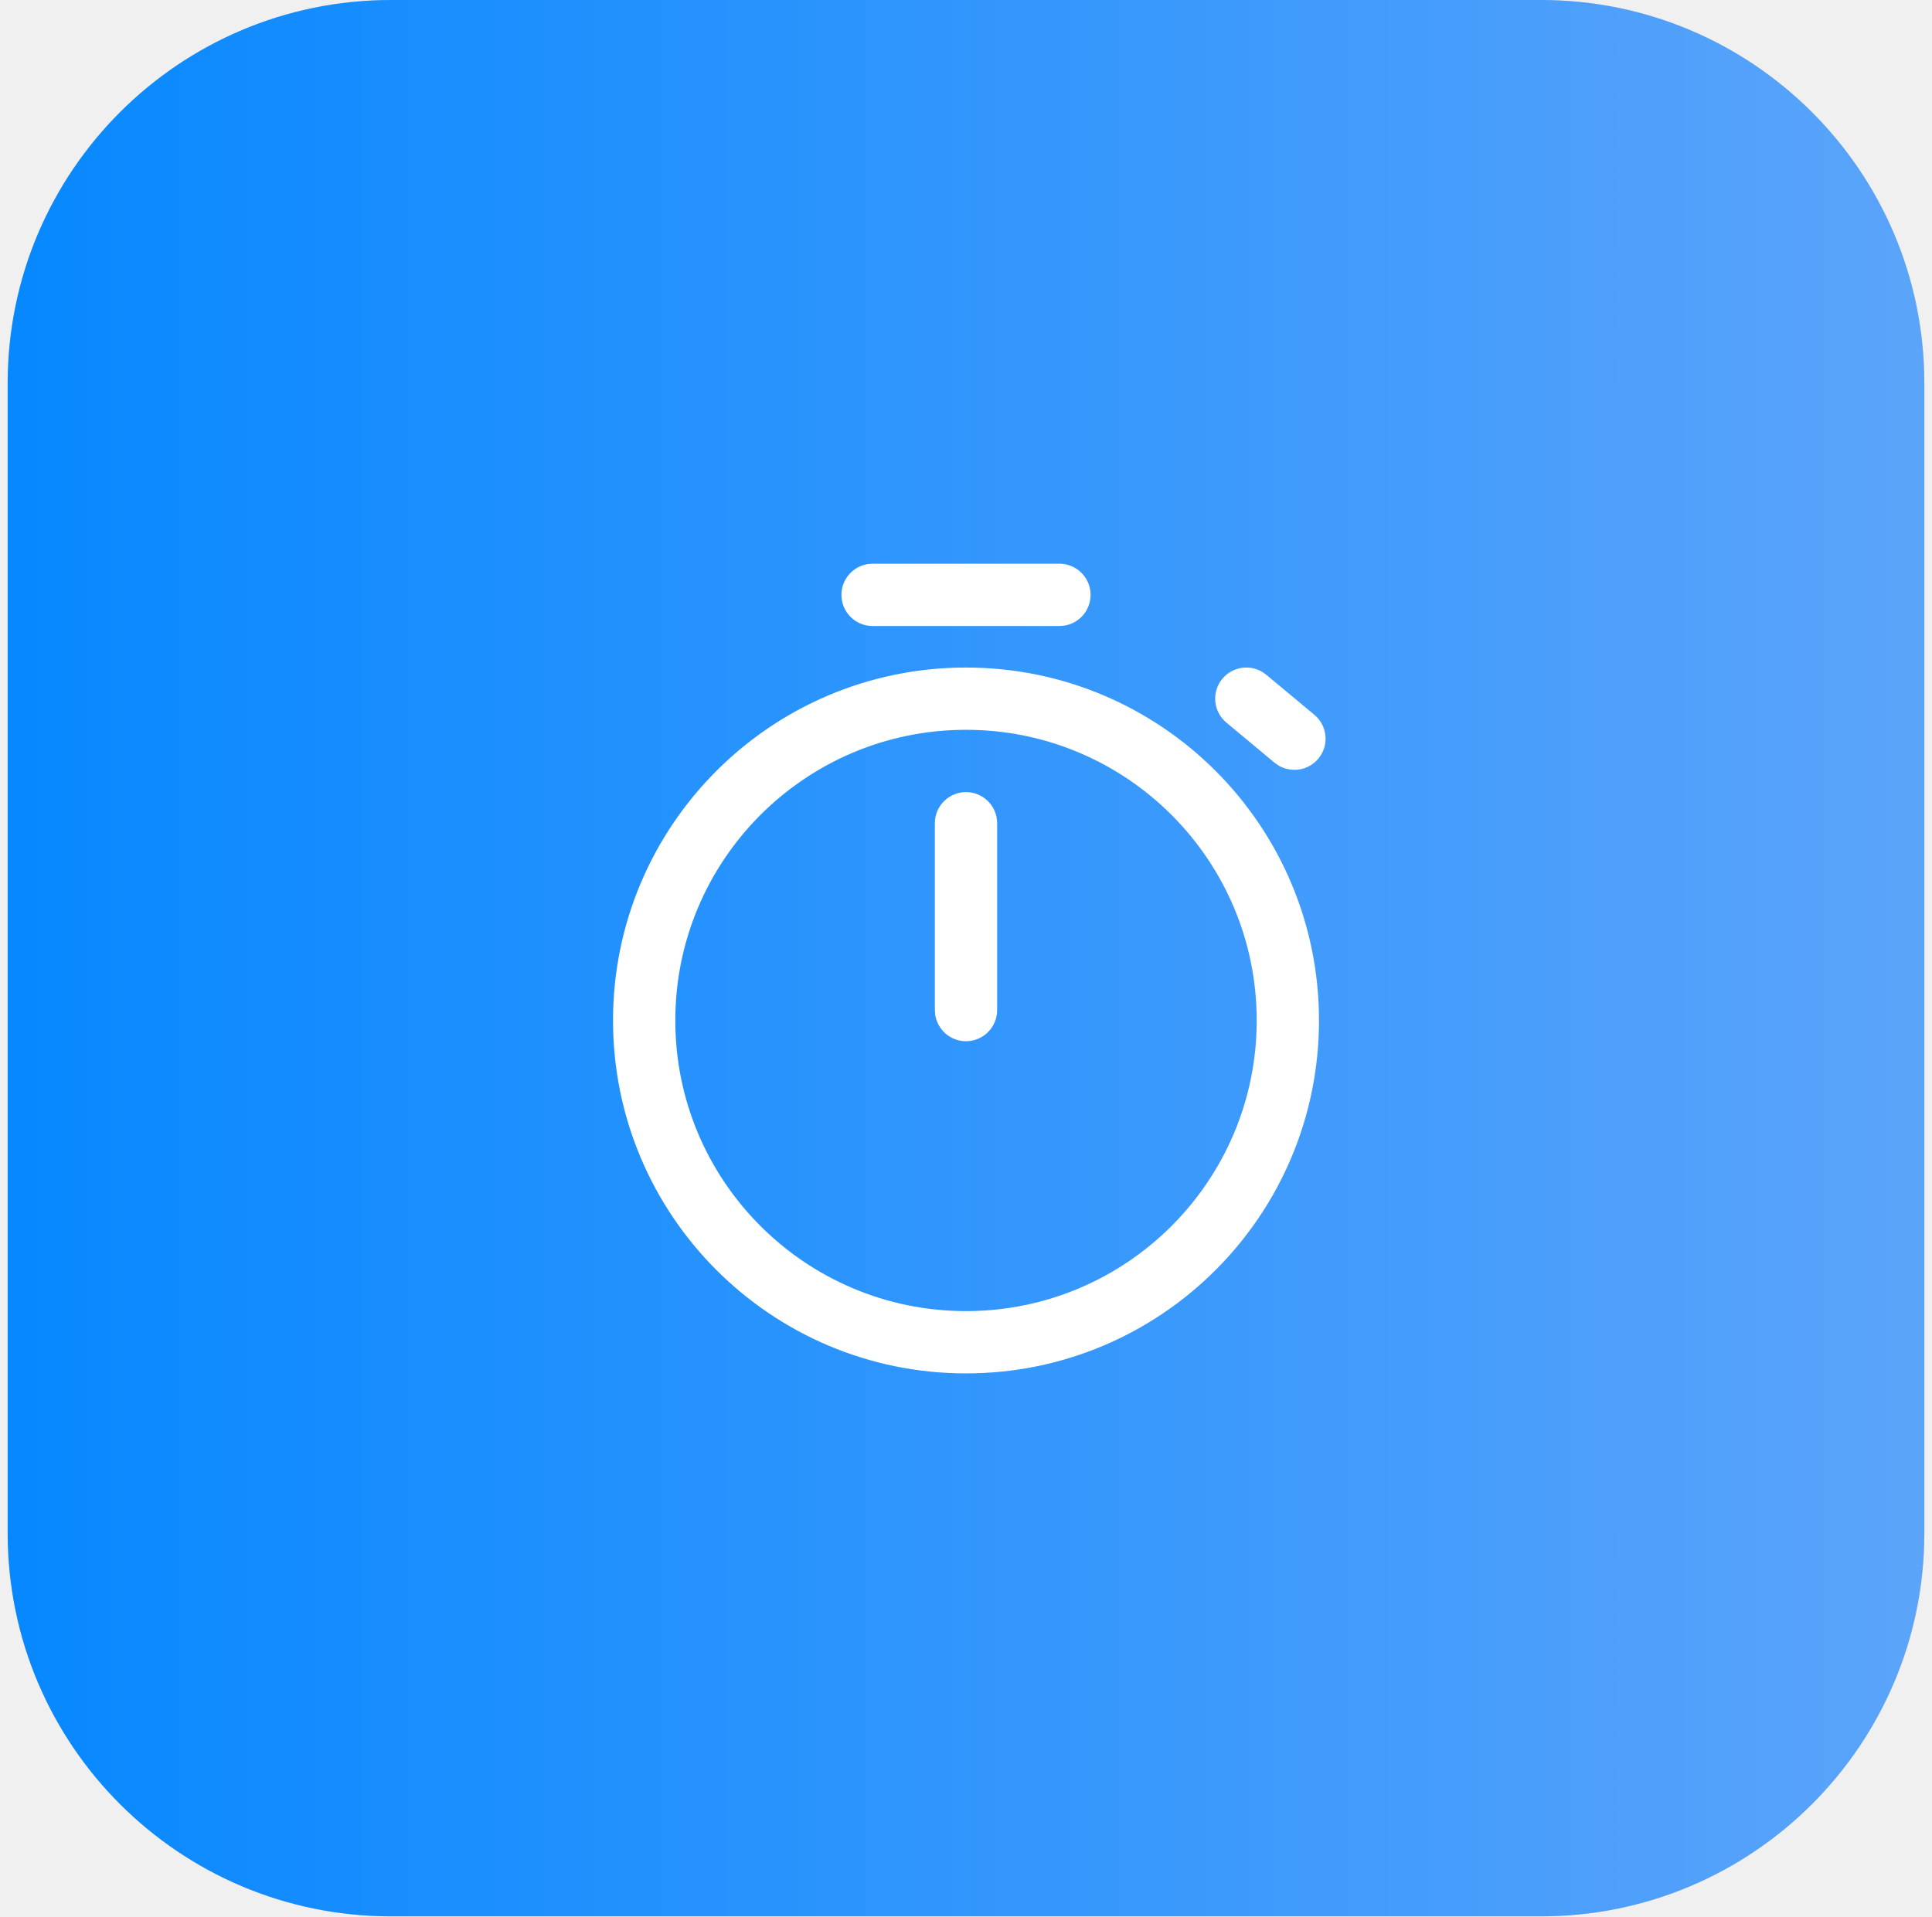
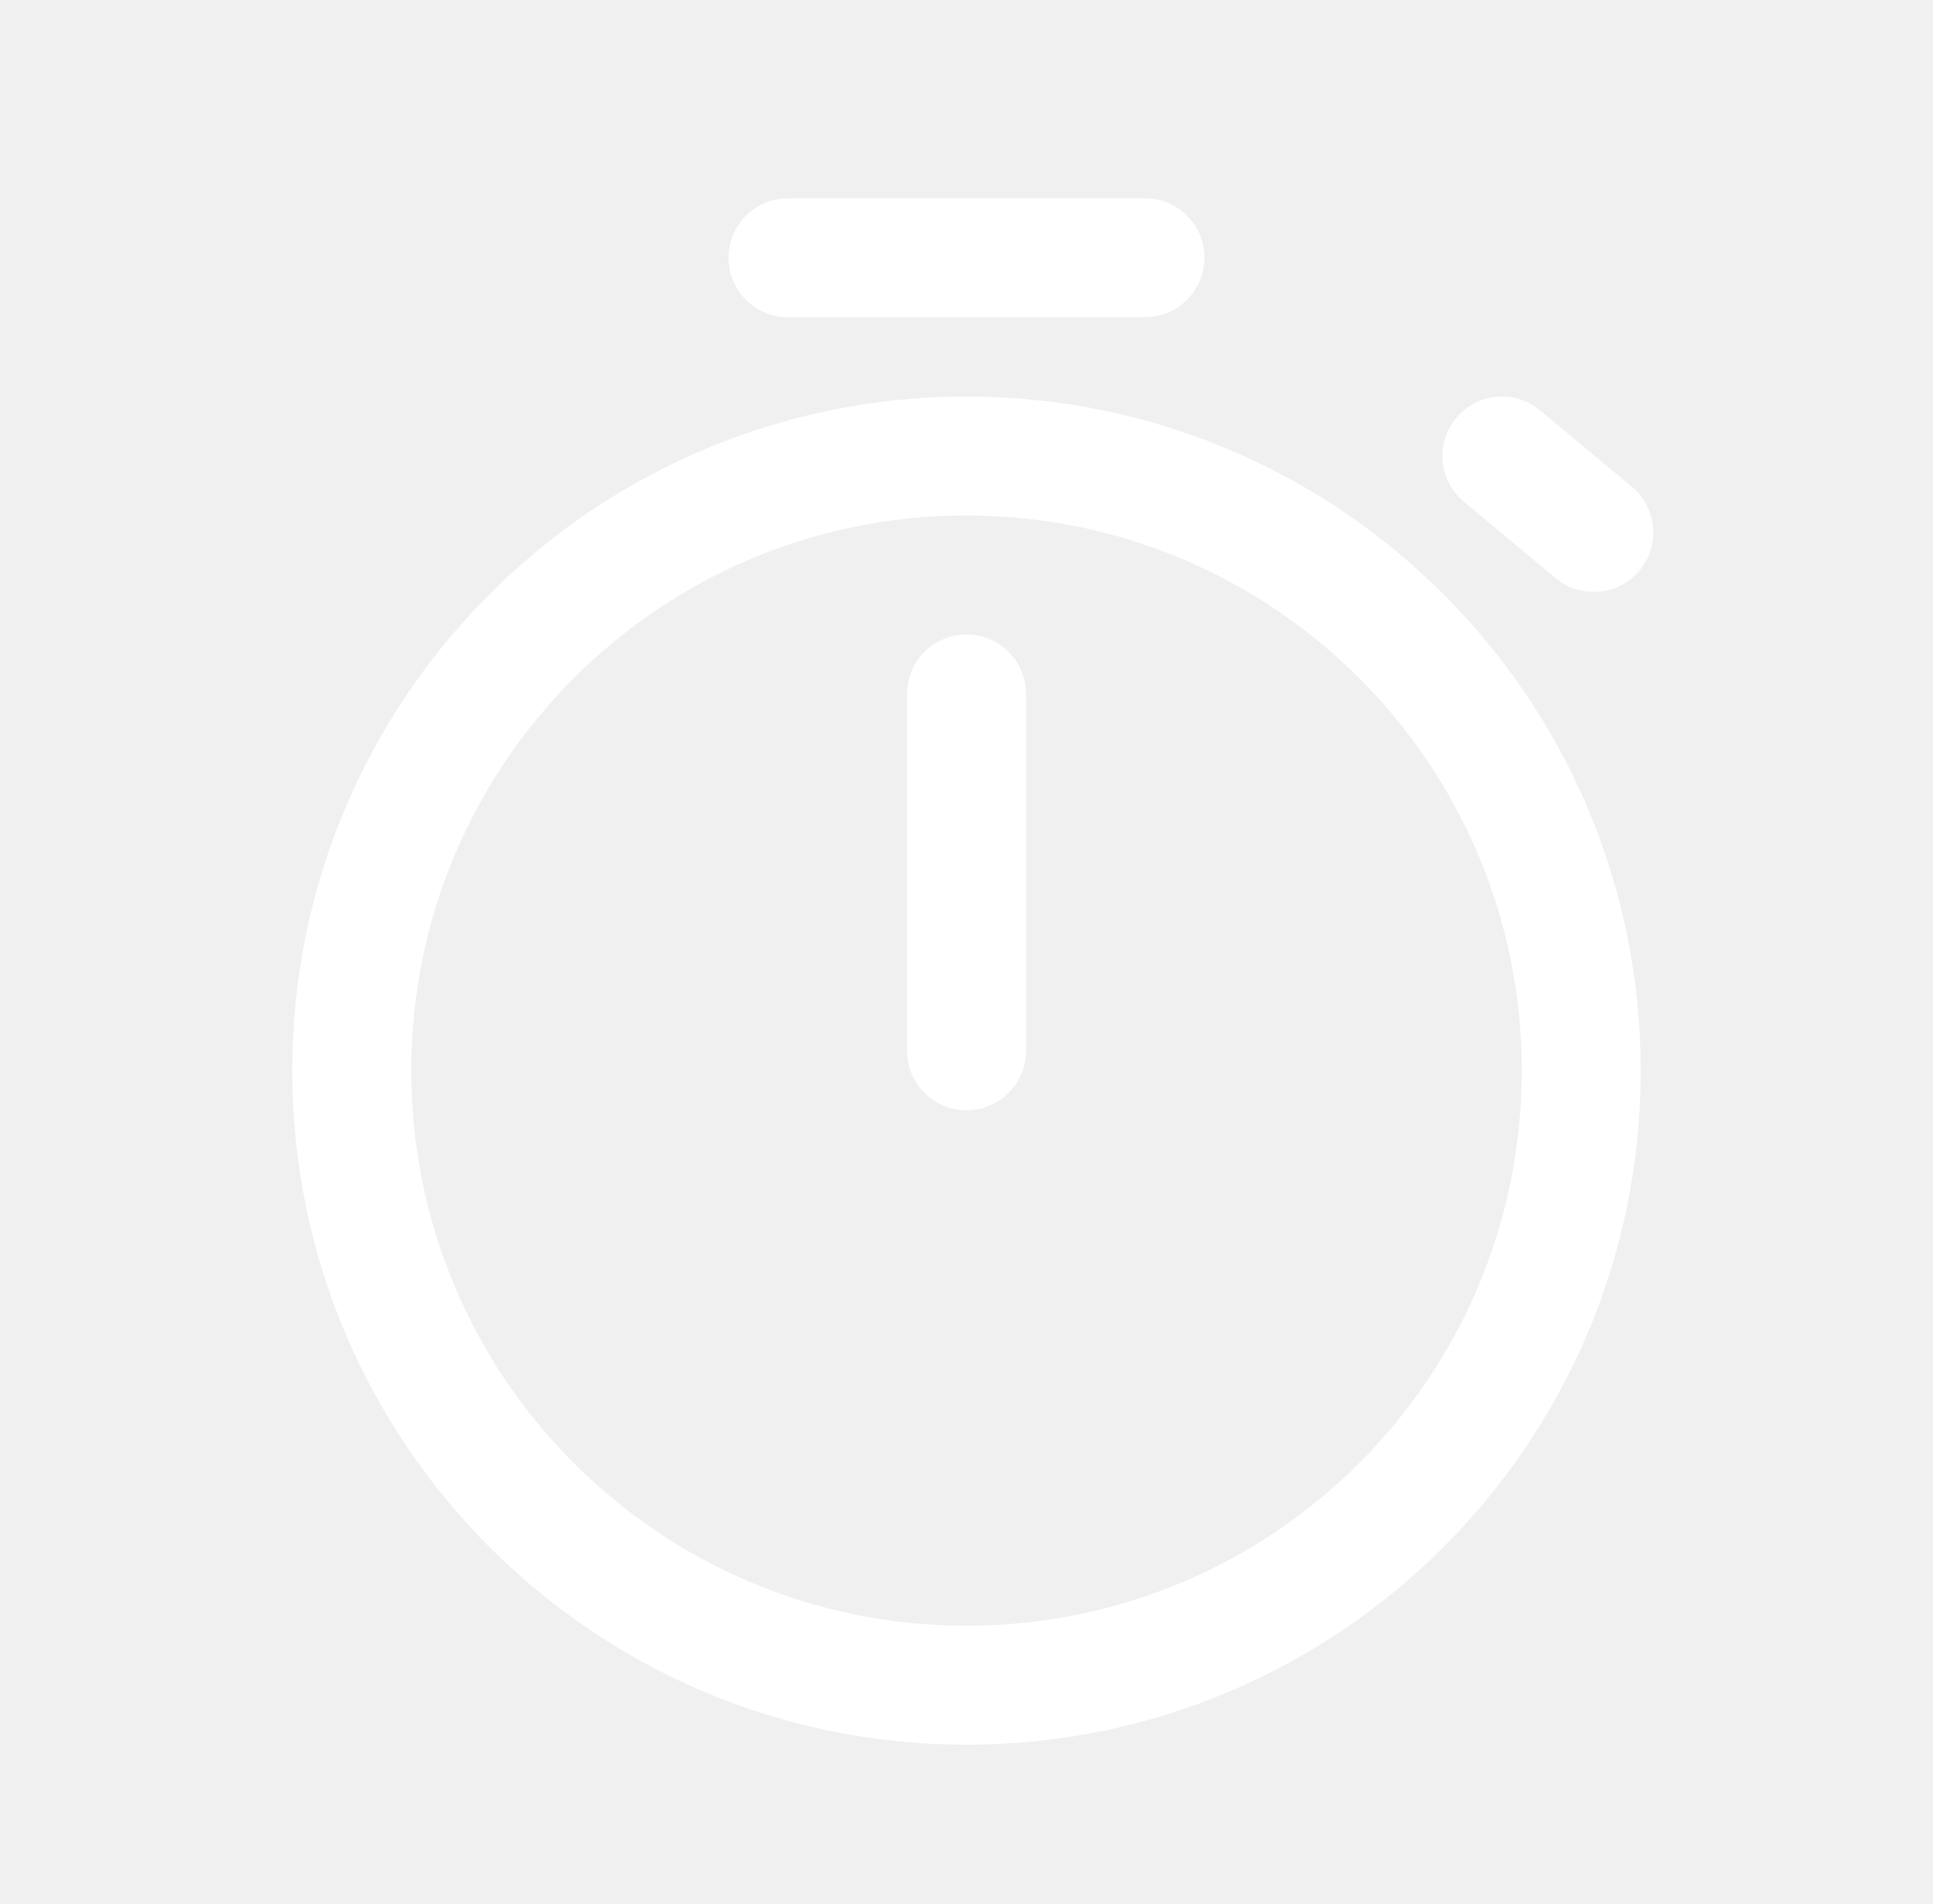
- <svg xmlns="http://www.w3.org/2000/svg" width="126" height="125" viewBox="0 0 126 125" fill="none">
-   <rect x="0.5" width="125" height="125" rx="25" fill="#D9D9D9" />
-   <rect x="0.5" width="125" height="125" rx="25" fill="url(#paint0_linear_220_1039)" />
-   <path d="M63 43.542C75.714 43.542 86.021 53.849 86.021 66.563C86.021 79.277 75.714 89.584 63 89.584C50.286 89.584 39.98 79.277 39.98 66.563C39.98 53.849 50.286 43.542 63 43.542ZM63 47.604C52.53 47.604 44.042 56.092 44.042 66.563C44.042 77.033 52.53 85.521 63 85.521C73.471 85.521 81.959 77.033 81.959 66.563C81.959 56.092 73.471 47.604 63 47.604ZM63 51.667C64.029 51.667 64.879 52.431 65.013 53.422L65.032 53.698V65.886C65.032 67.007 64.122 67.917 63 67.917C61.972 67.917 61.122 67.153 60.988 66.161L60.969 65.886V53.698C60.969 52.576 61.879 51.667 63 51.667ZM82.357 43.85L82.581 44.012L85.718 46.623C86.581 47.341 86.698 48.622 85.98 49.484C85.322 50.274 84.191 50.439 83.343 49.908L83.119 49.746L79.982 47.134C79.12 46.417 79.003 45.136 79.72 44.274C80.378 43.483 81.509 43.319 82.357 43.85ZM69.094 36.771C70.216 36.771 71.125 37.68 71.125 38.802C71.125 39.831 70.361 40.681 69.37 40.815L69.094 40.834H56.907C55.785 40.834 54.875 39.924 54.875 38.802C54.875 37.774 55.639 36.924 56.631 36.789L56.907 36.771H69.094Z" fill="white" />
-   <defs>
-     <linearGradient id="paint0_linear_220_1039" x1="125.5" y1="62.5" x2="0.5" y2="62.5" gradientUnits="userSpaceOnUse">
-       <stop stop-color="#5BA4FA" />
-       <stop offset="1" stop-color="#0788FF" />
-     </linearGradient>
-   </defs>
+ <svg xmlns="http://www.w3.org/2000/svg" width="66" height="65" viewBox="0 0 66 65" fill="none">
+   <path d="M33 13.542C45.714 13.542 56.021 23.849 56.021 36.563C56.021 49.277 45.714 59.584 33 59.584C20.286 59.584 9.979 49.277 9.979 36.563C9.979 23.849 20.286 13.542 33 13.542ZM33 17.604C22.53 17.604 14.042 26.092 14.042 36.563C14.042 47.033 22.53 55.521 33 55.521C43.471 55.521 51.959 47.033 51.959 36.563C51.959 26.092 43.471 17.604 33 17.604ZM33 21.667C34.029 21.667 34.879 22.431 35.013 23.422L35.032 23.698V35.886C35.032 37.007 34.122 37.917 33 37.917C31.972 37.917 31.122 37.153 30.988 36.161L30.969 35.886V23.698C30.969 22.576 31.878 21.667 33 21.667ZM52.357 13.85L52.581 14.012L55.718 16.623C56.581 17.341 56.698 18.622 55.98 19.484C55.322 20.274 54.191 20.439 53.343 19.908L53.119 19.746L49.982 17.134C49.12 16.417 49.003 15.136 49.72 14.274C50.378 13.483 51.509 13.319 52.357 13.85ZM39.094 6.771C40.216 6.771 41.125 7.68 41.125 8.802C41.125 9.831 40.361 10.681 39.37 10.815L39.094 10.834H26.907C25.785 10.834 24.875 9.924 24.875 8.802C24.875 7.774 25.64 6.924 26.631 6.79L26.907 6.771H39.094Z" fill="white" />
</svg>
